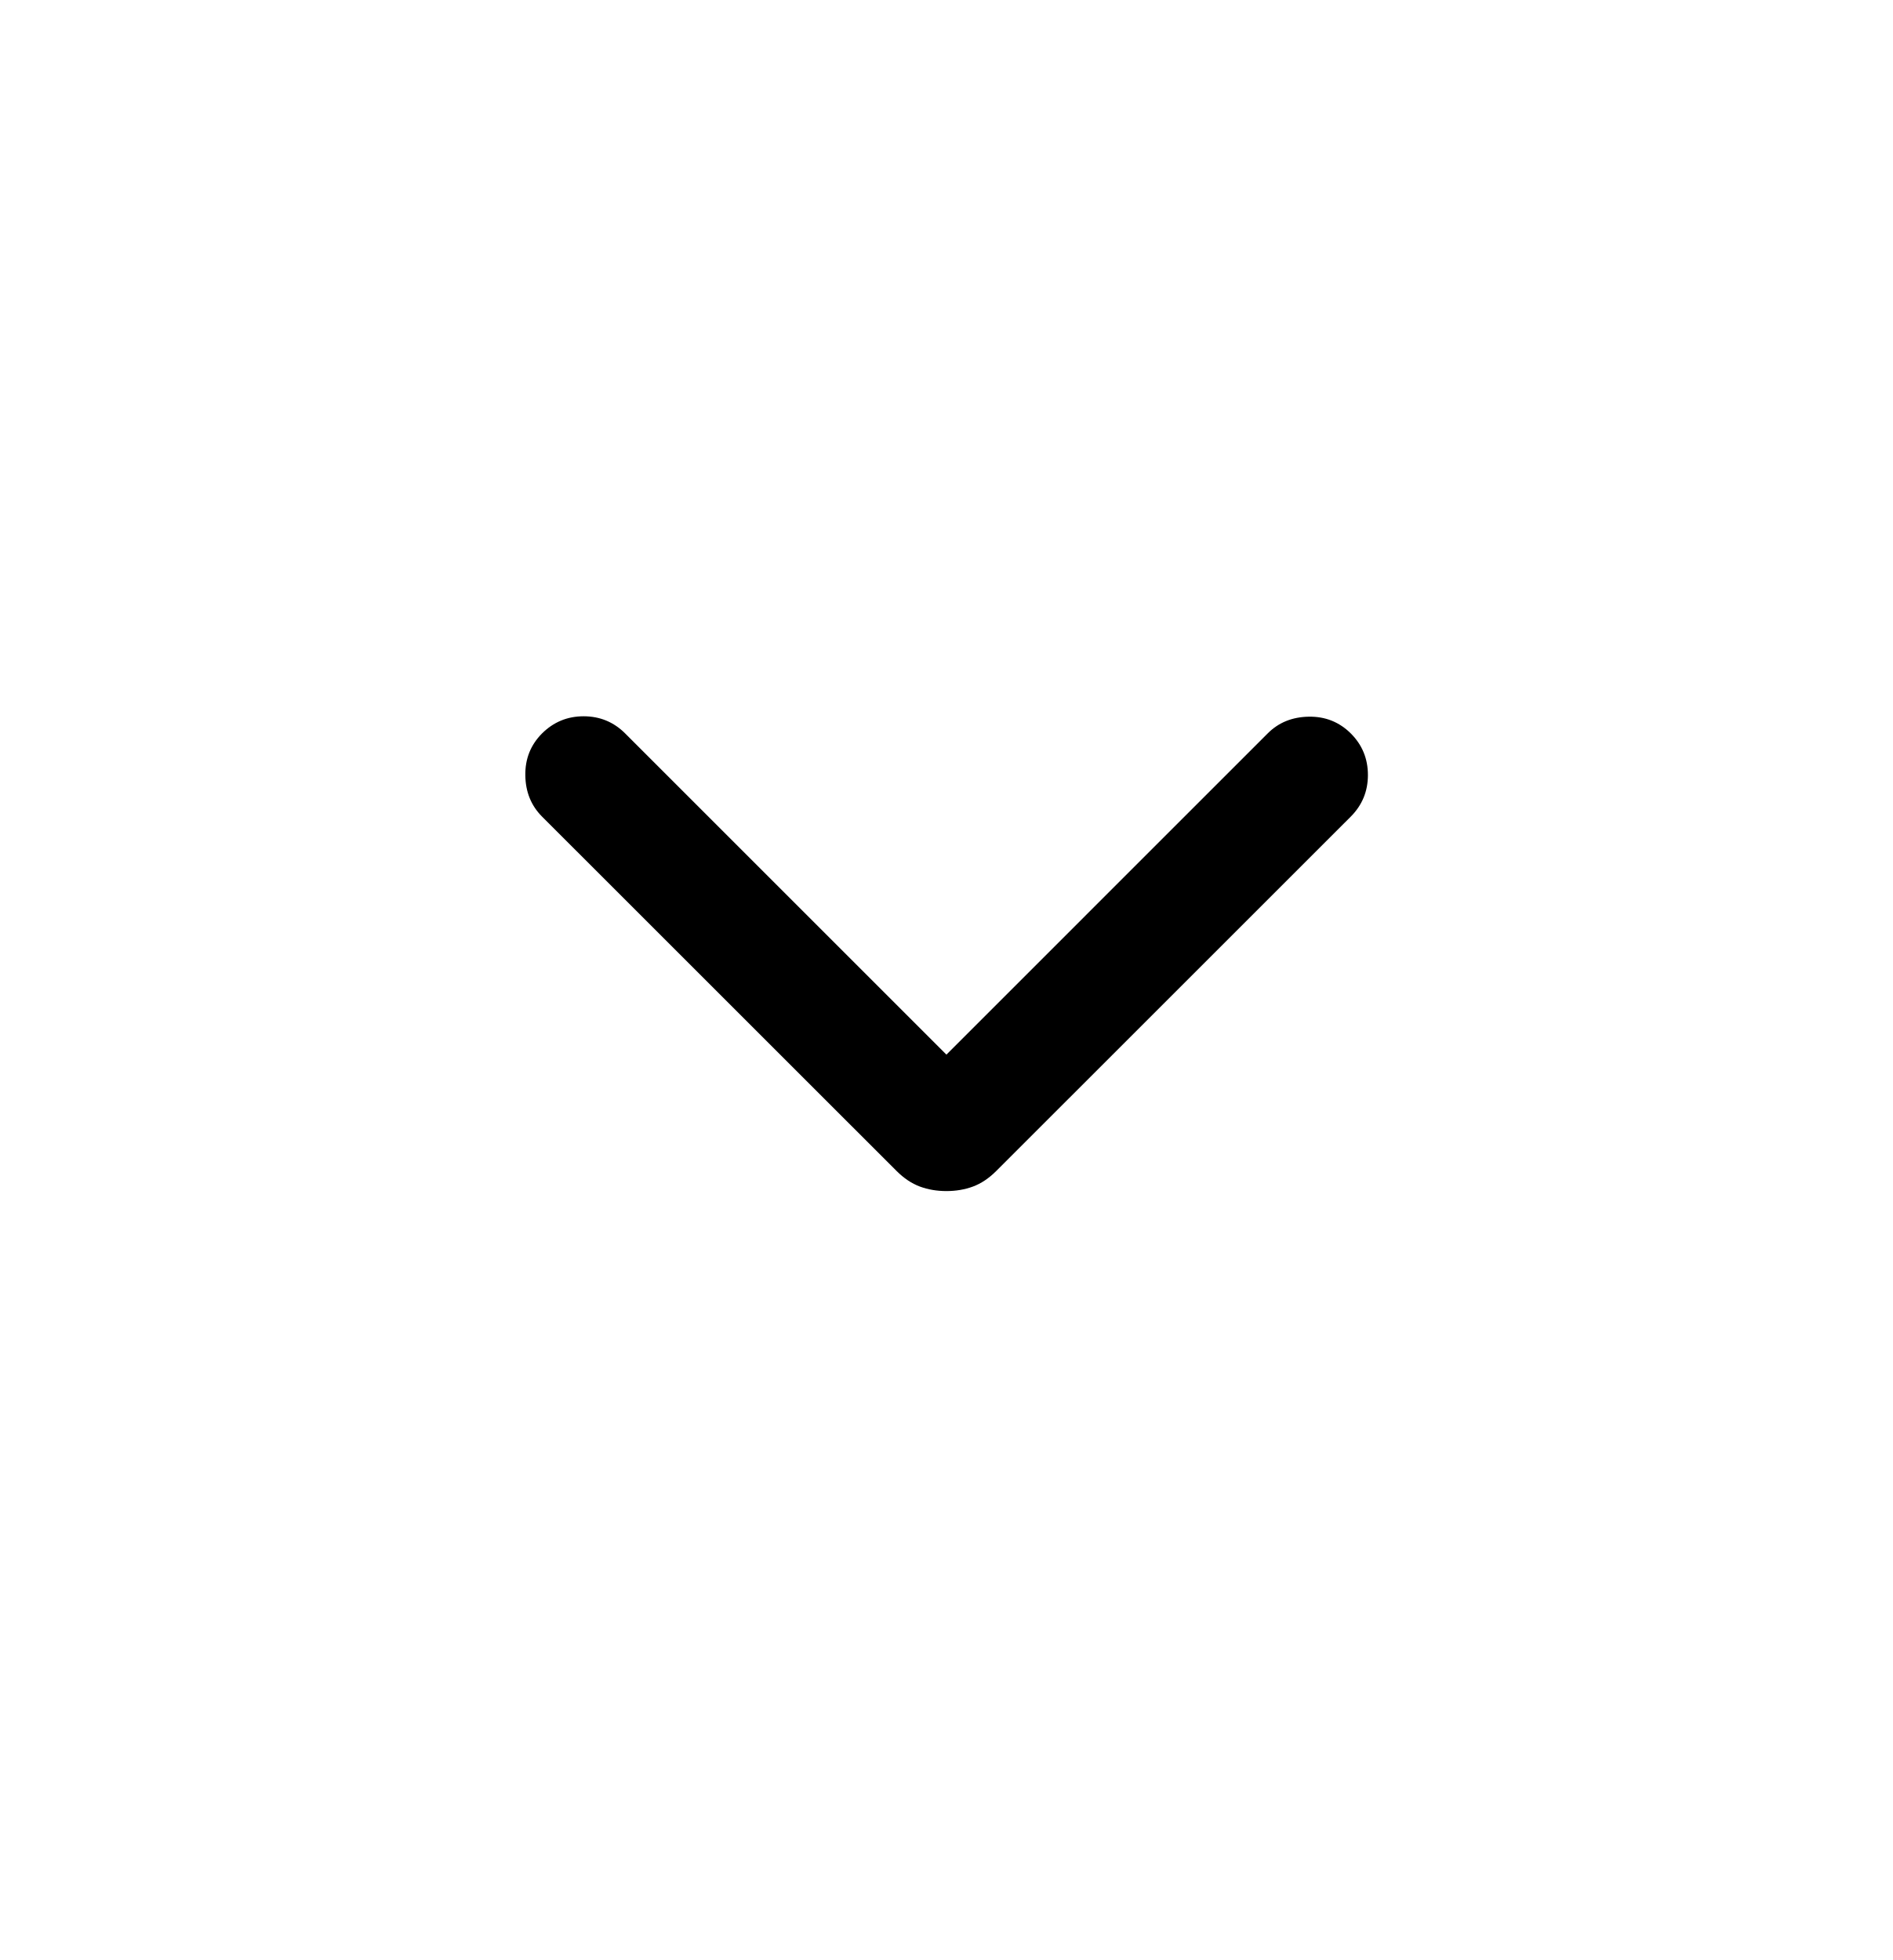
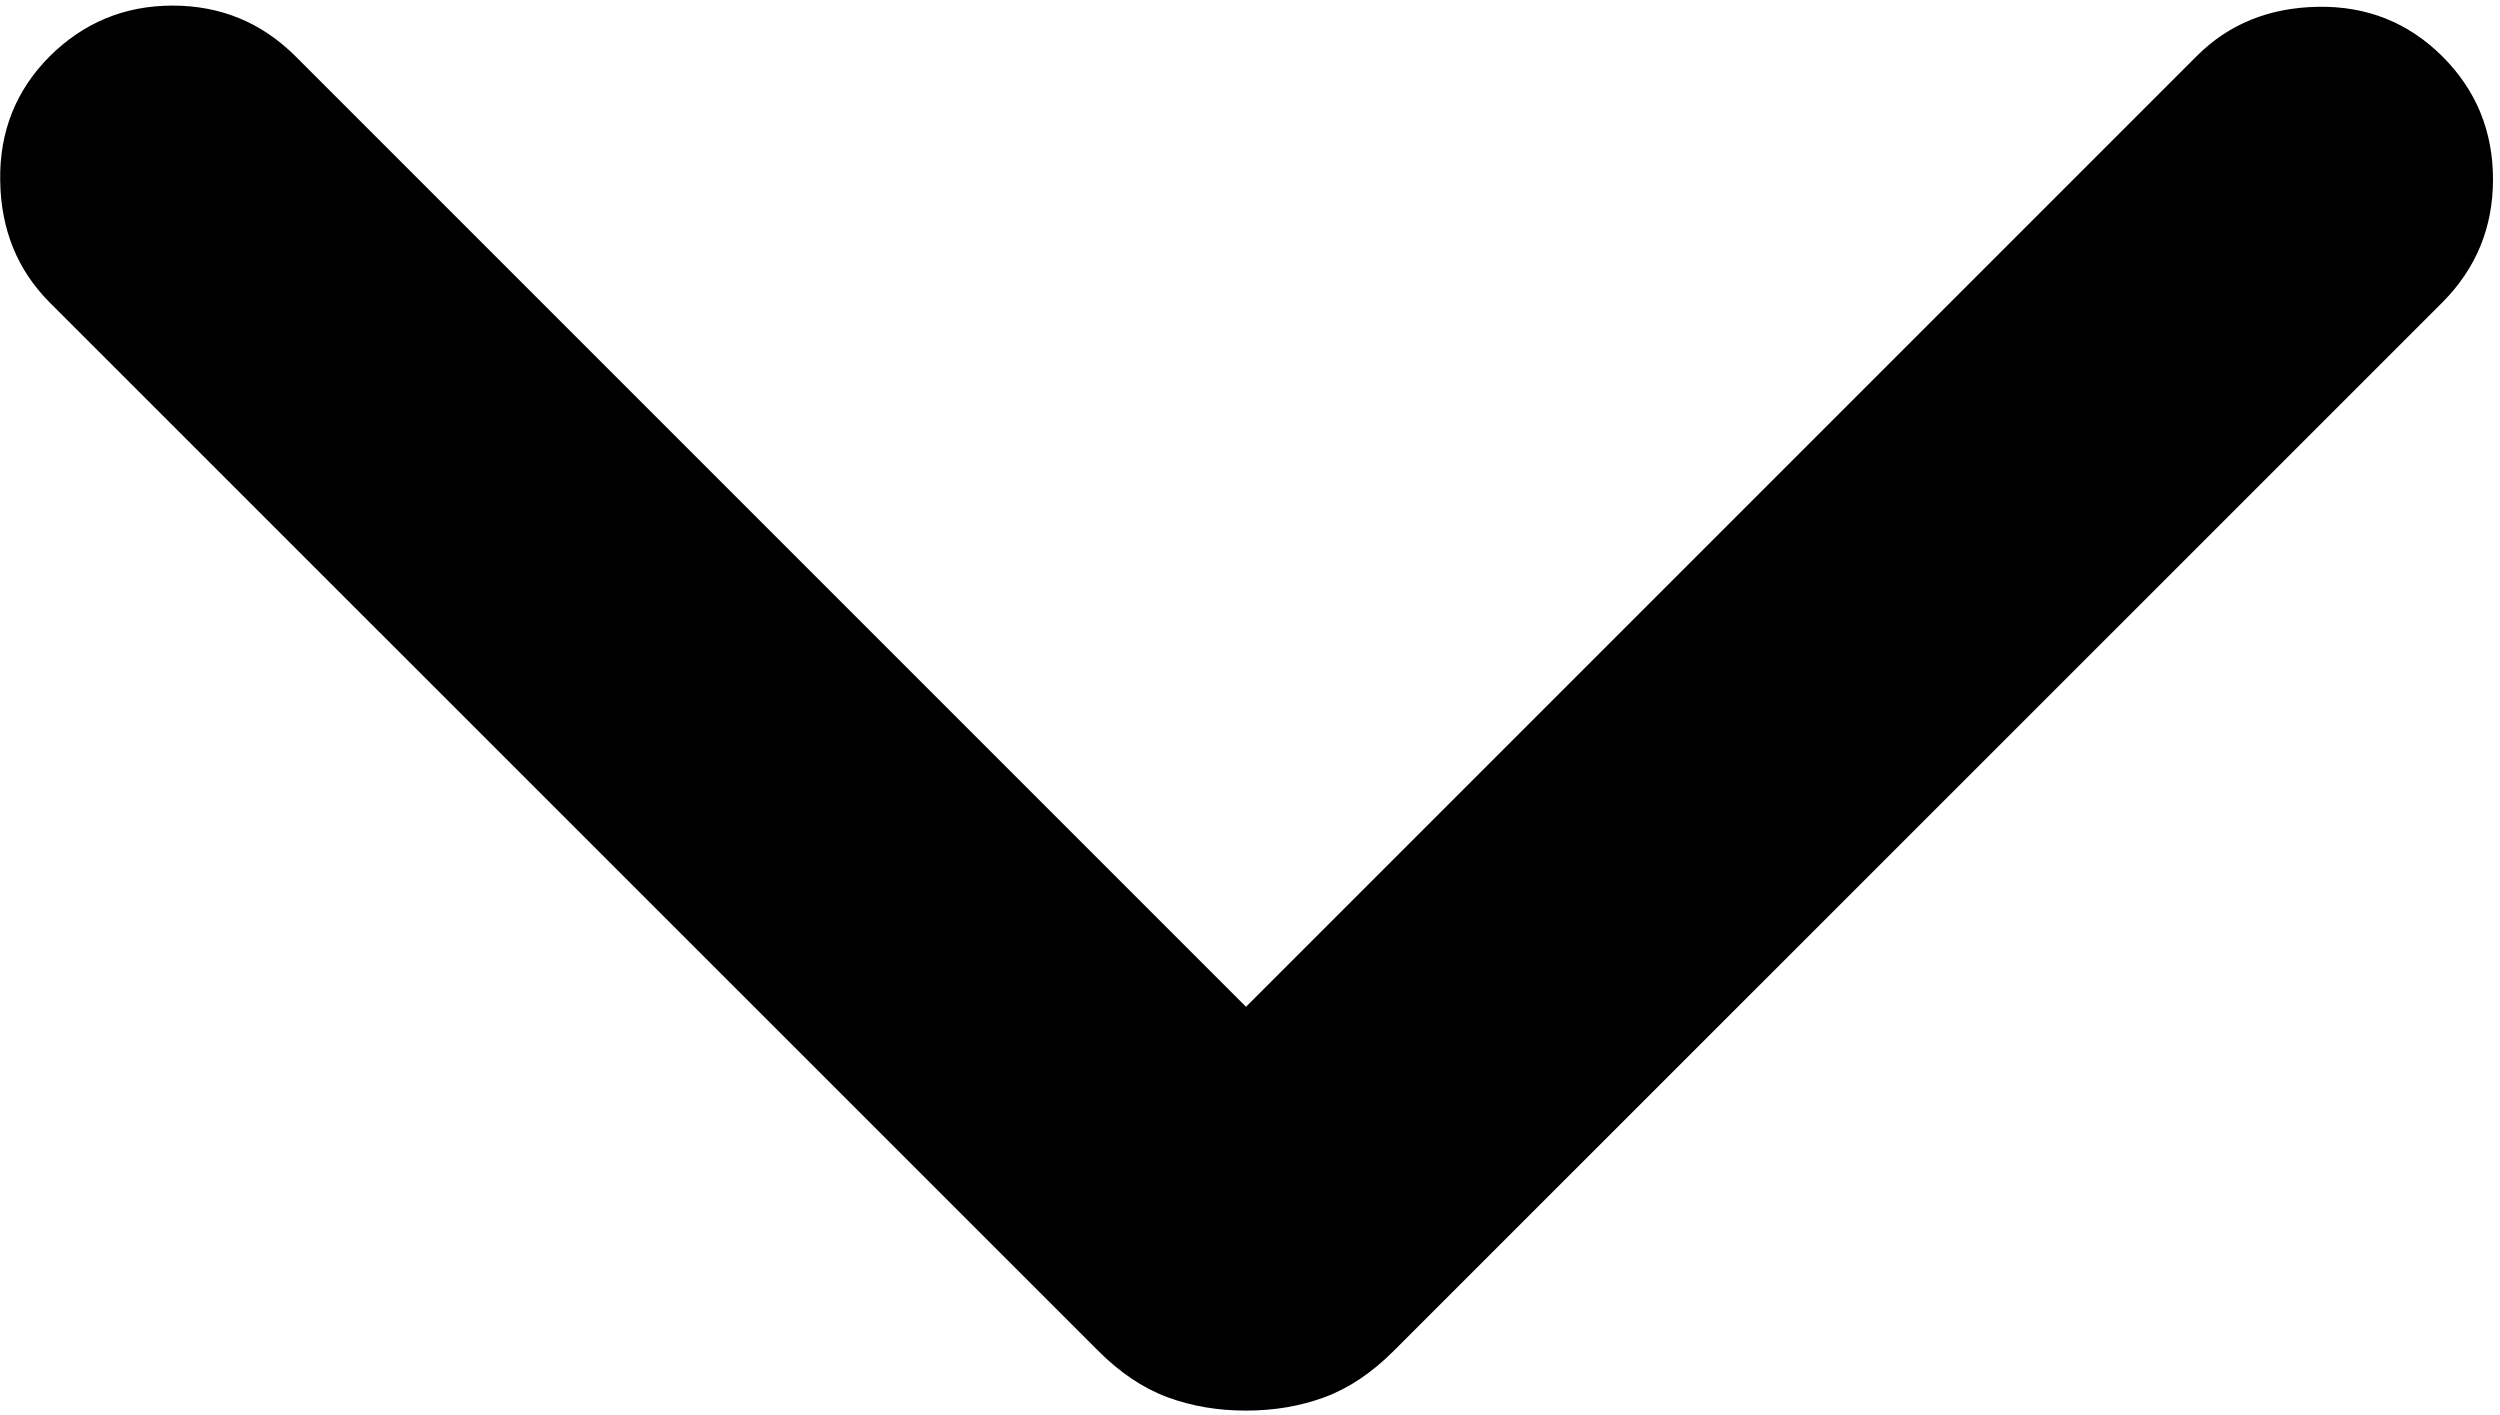
- <svg xmlns="http://www.w3.org/2000/svg" width="28" height="29" viewBox="0 0 28 29" fill="none">
+ <svg xmlns="http://www.w3.org/2000/svg" fill="none" viewBox="7.77 10.57 12.5 7.07">
  <path d="M14 17.623C13.859 17.623 13.729 17.601 13.607 17.556C13.486 17.511 13.371 17.434 13.262 17.325L8.018 12.082C7.857 11.92 7.774 11.717 7.771 11.472C7.767 11.228 7.85 11.021 8.018 10.852C8.188 10.683 8.393 10.598 8.633 10.598C8.874 10.598 9.079 10.683 9.248 10.852L14 15.604L18.752 10.852C18.913 10.69 19.116 10.608 19.361 10.604C19.605 10.6 19.812 10.683 19.982 10.852C20.151 11.021 20.235 11.226 20.235 11.467C20.235 11.707 20.151 11.912 19.982 12.082L14.738 17.325C14.629 17.434 14.514 17.511 14.393 17.556C14.271 17.601 14.141 17.623 14 17.623Z" fill="currentcolor" />
</svg>
